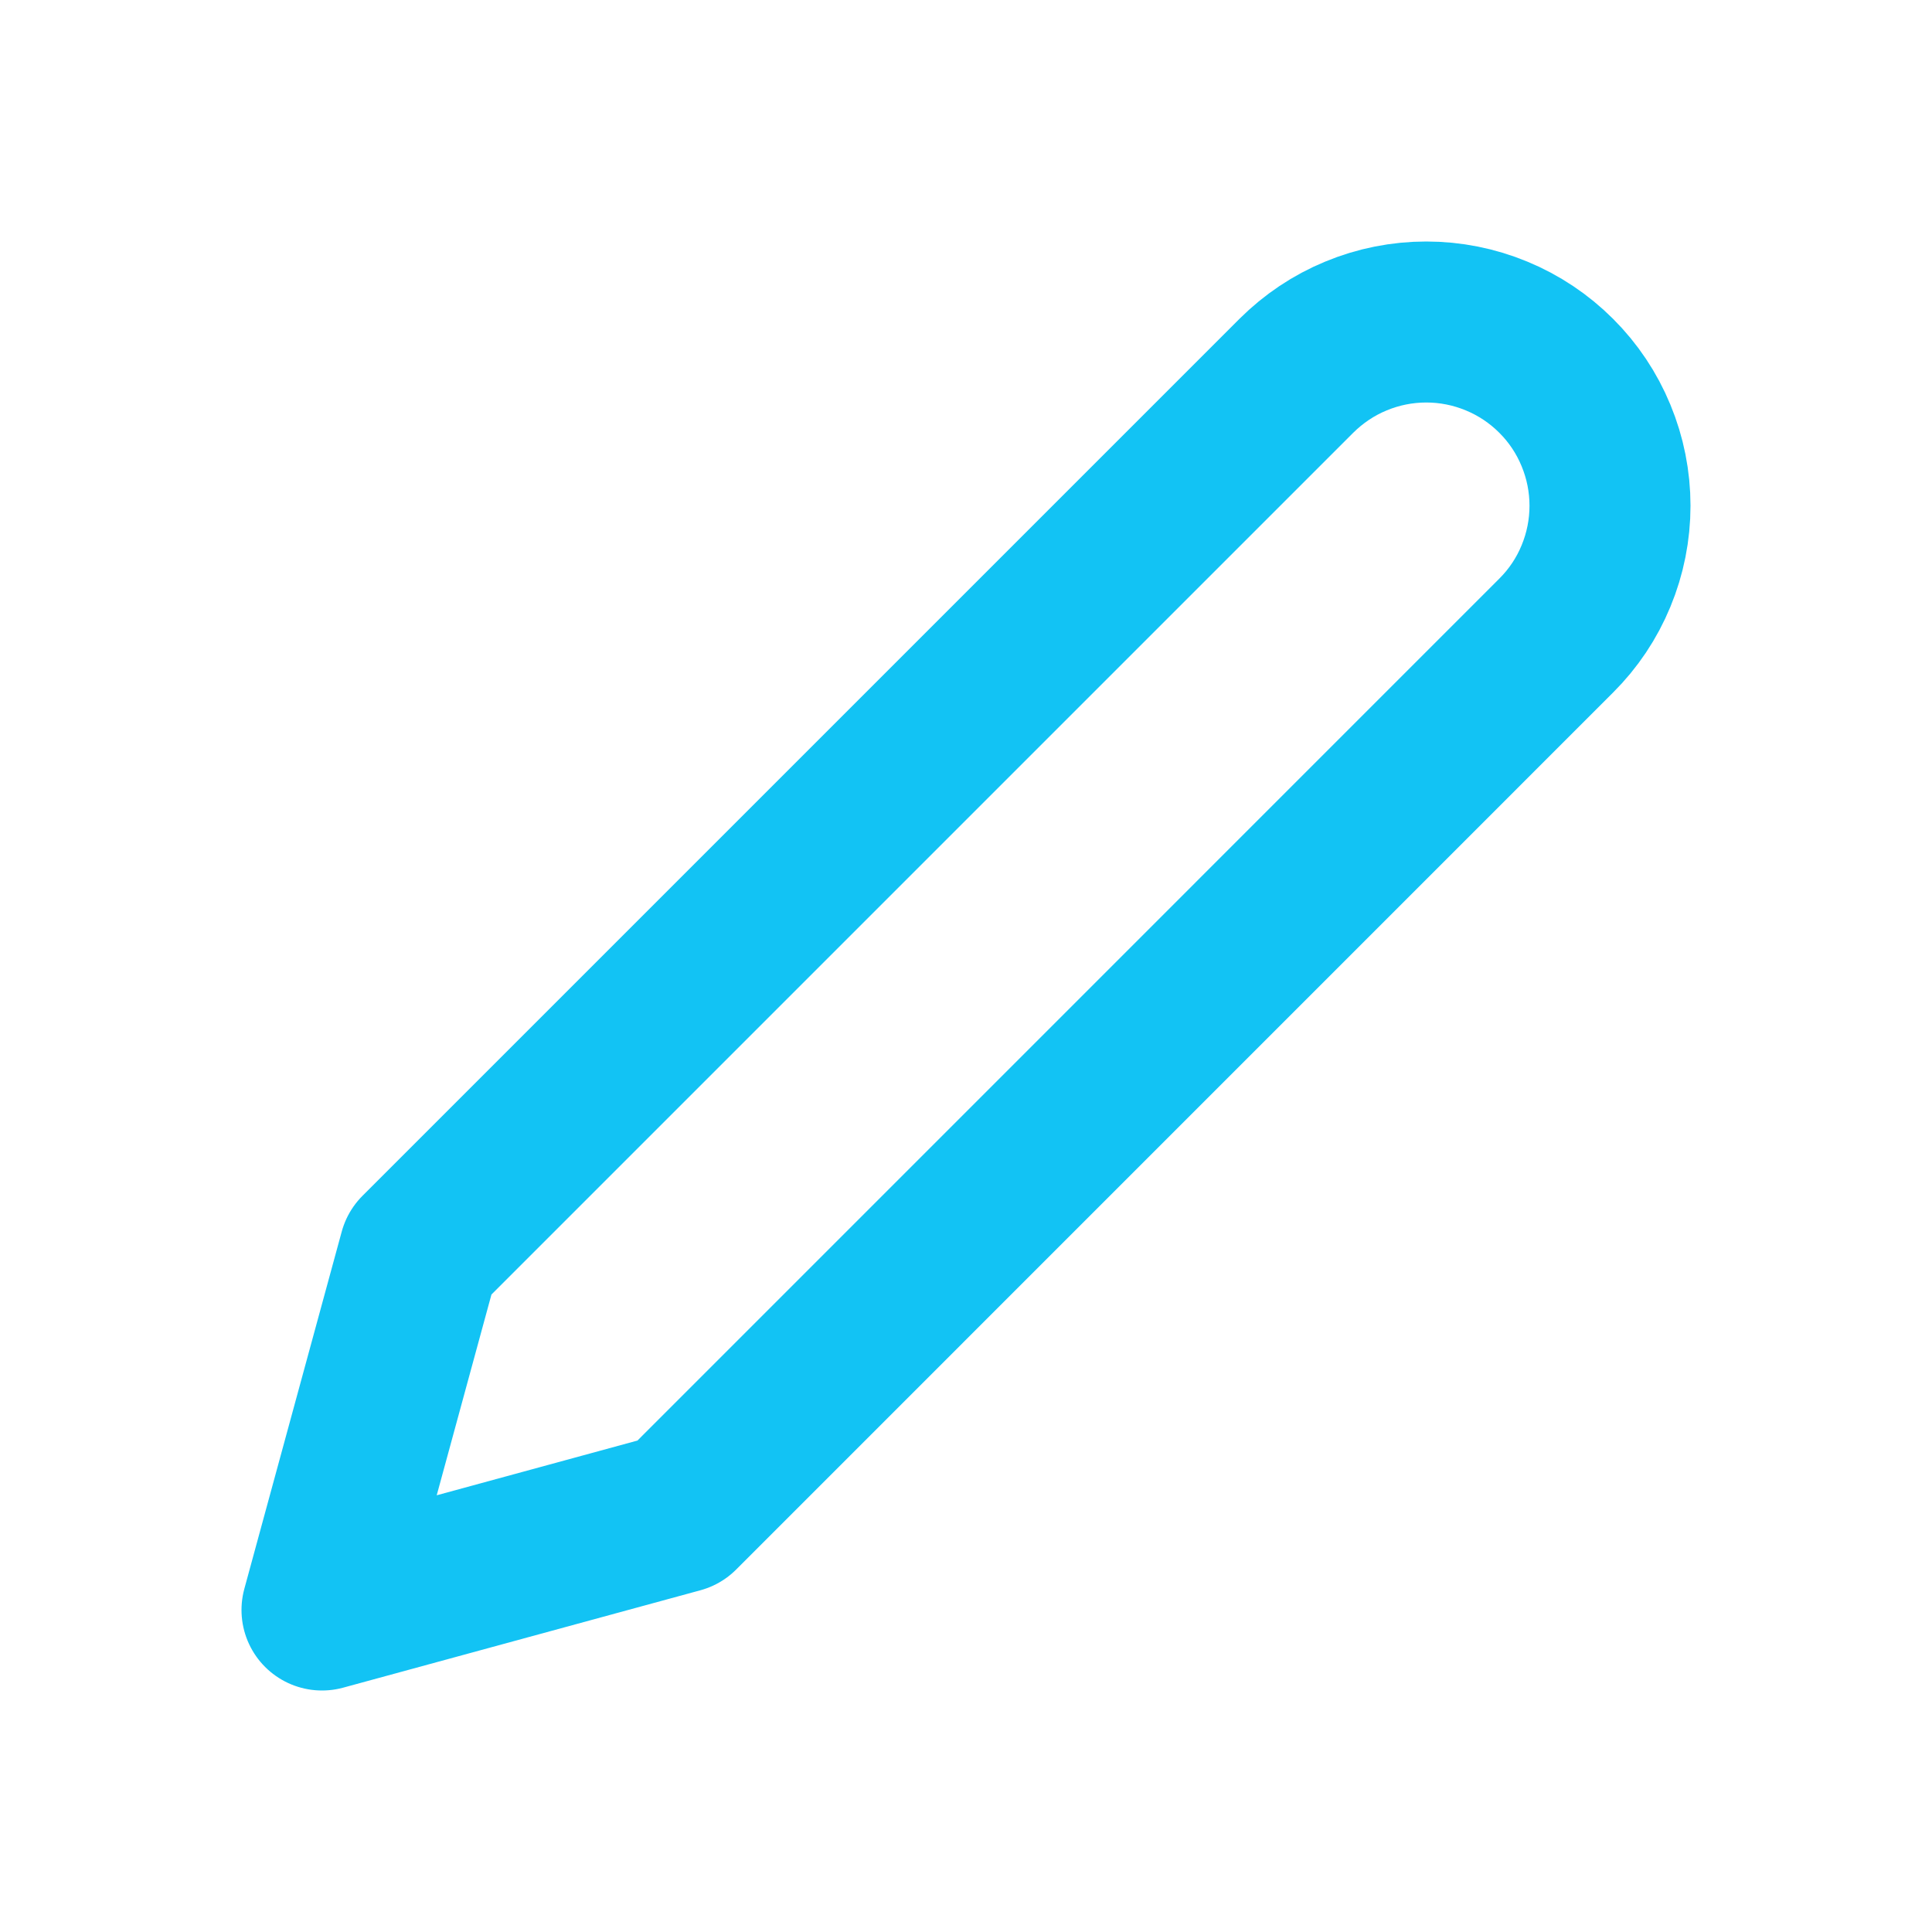
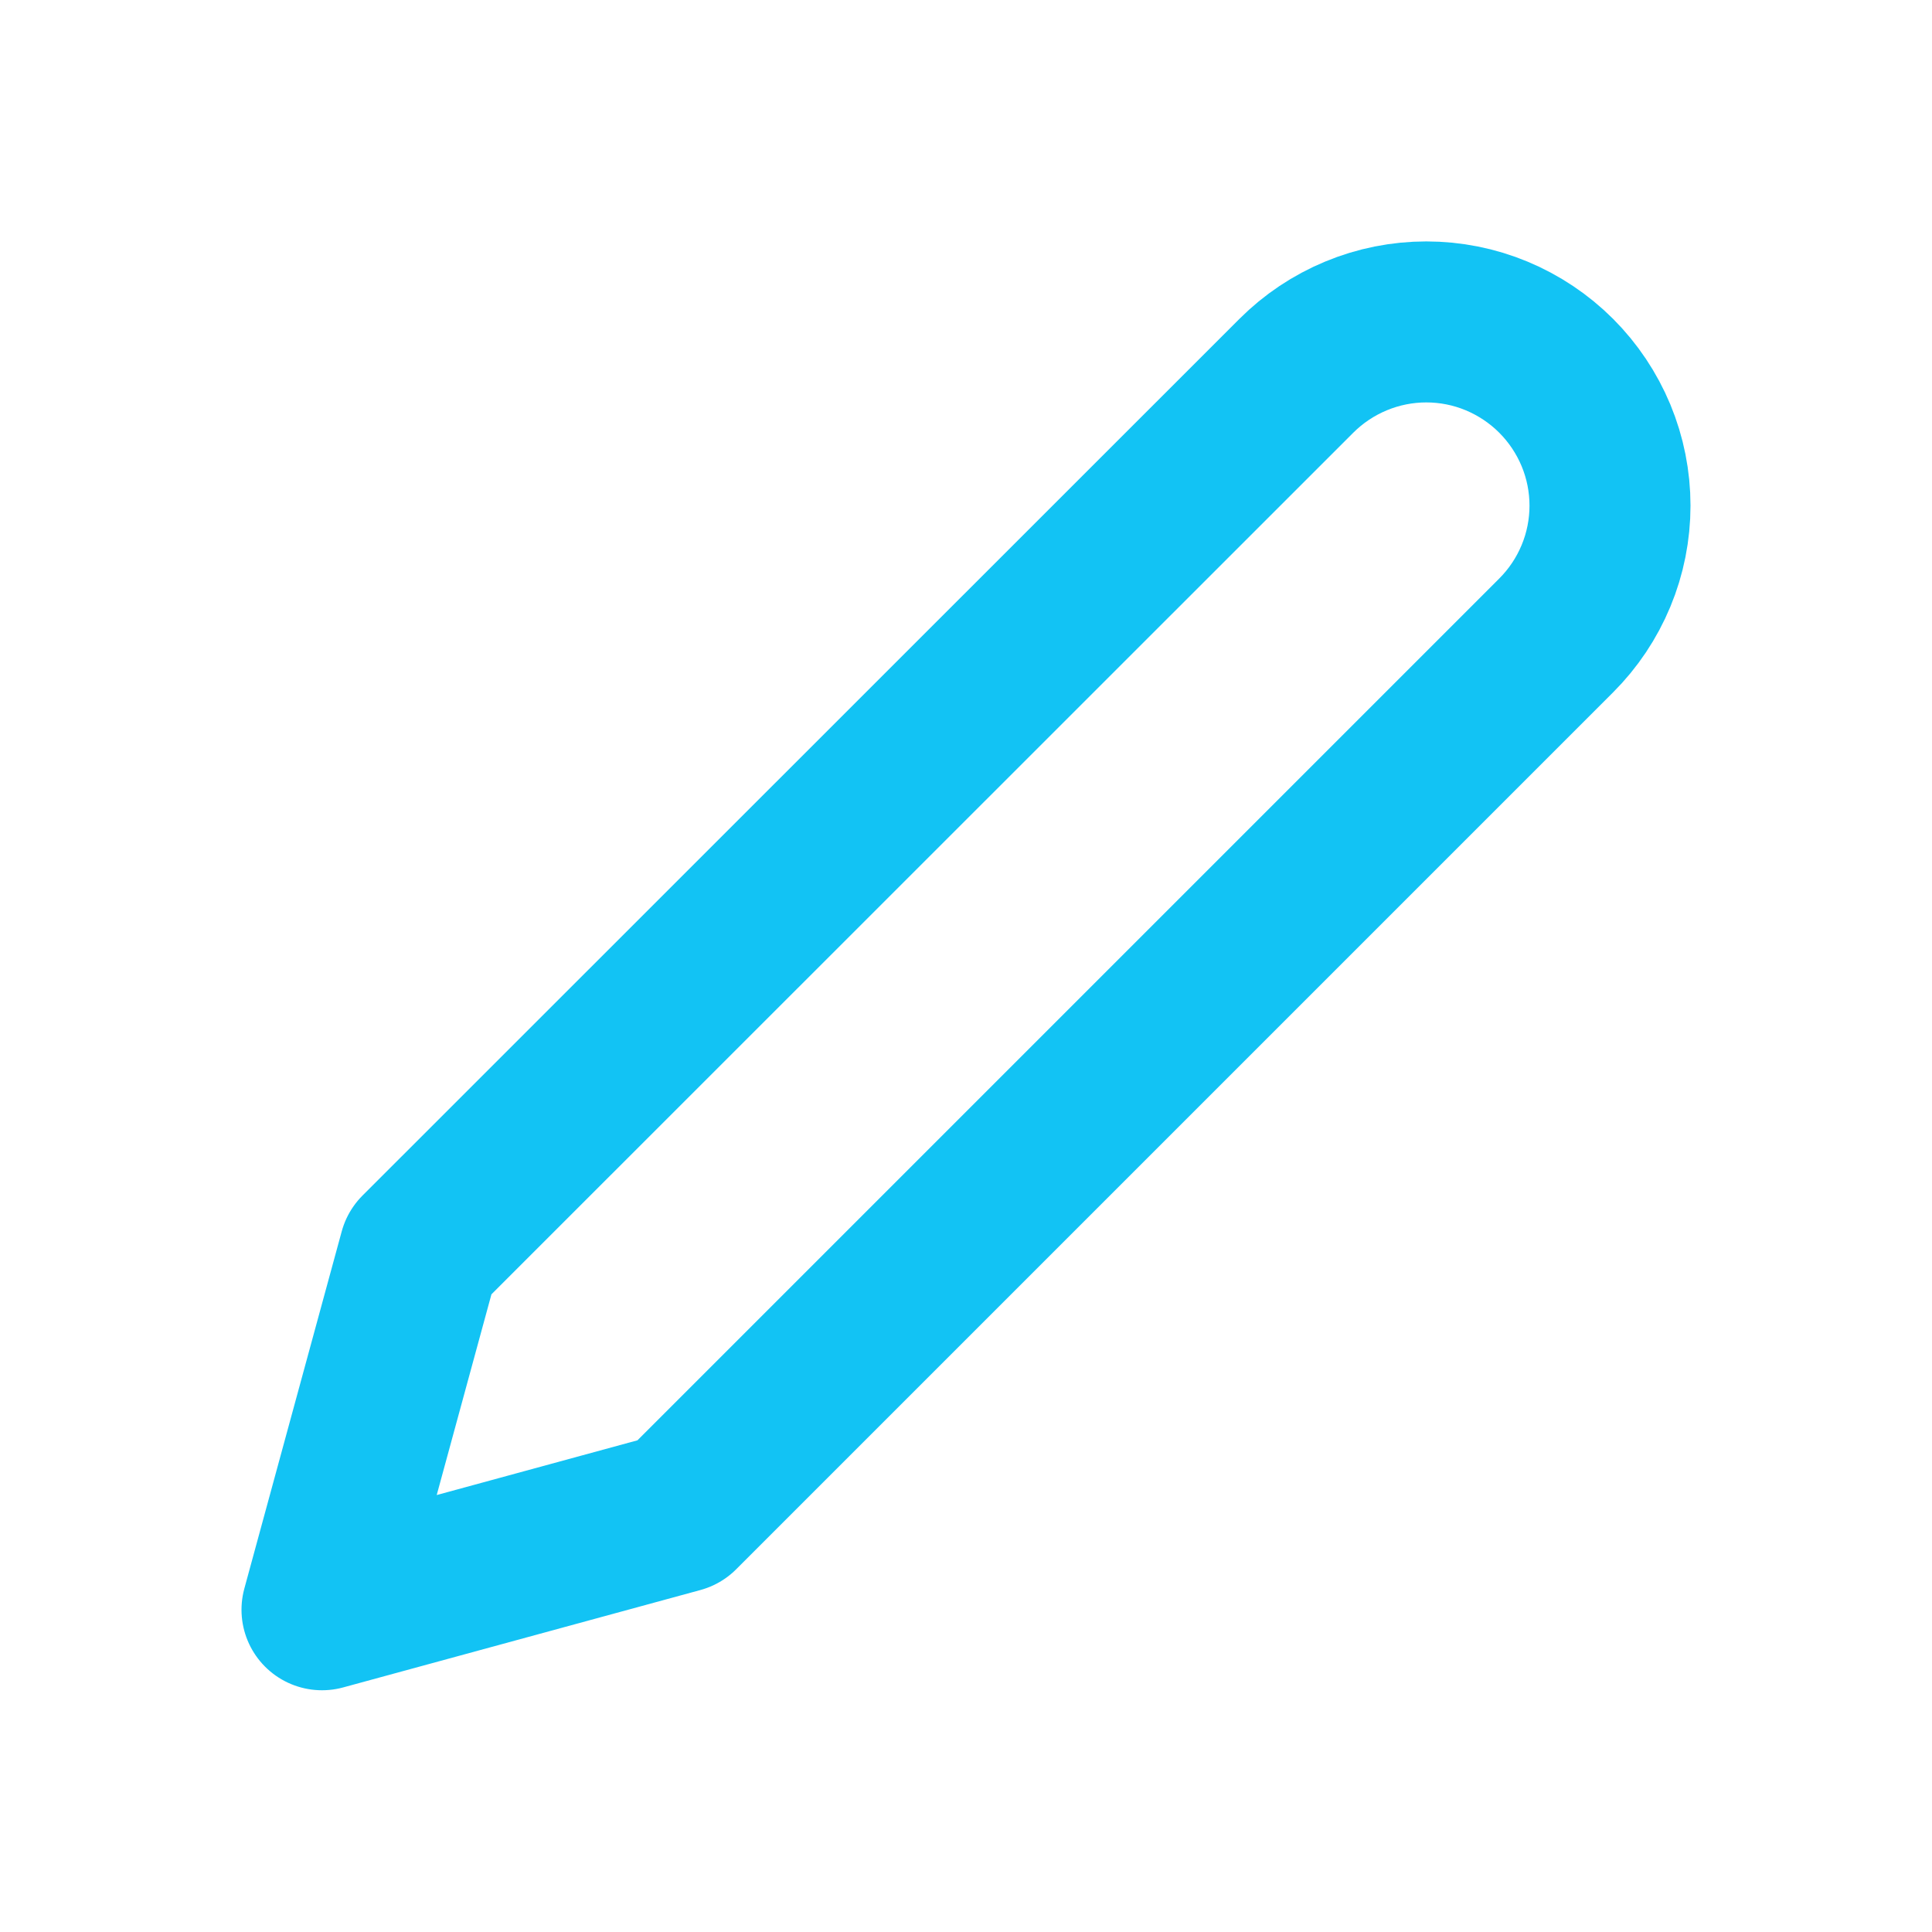
- <svg xmlns="http://www.w3.org/2000/svg" width="24" height="24" viewBox="0 0 24 24" fill="none">
-   <path d="M16.104 4.668C16.316 4.457 16.567 4.288 16.844 4.174C17.121 4.059 17.418 4 17.718 4C18.017 4 18.314 4.059 18.591 4.174C18.868 4.288 19.12 4.457 19.331 4.668C19.544 4.88 19.712 5.132 19.826 5.409C19.941 5.686 20 5.983 20 6.282C20 6.582 19.941 6.879 19.826 7.156C19.712 7.433 19.544 7.684 19.331 7.896L8.438 18.79L4 20L5.21 15.562L16.104 4.668Z" stroke="#12C3F4" stroke-width="2" stroke-linecap="round" stroke-linejoin="round" />
+ <svg xmlns="http://www.w3.org/2000/svg" fill="none" height="24" viewBox="0 0 24 24" width="24">
+   <path d="m16.104 4.668c.212-.212.464-.38.741-.495s.574-.174.873-.174.597.059.873.174.528.283.74.495c.212.212.38.464.495.74.115.277.174.574.174.873s-.059.597-.174.873c-.115.277-.283.528-.495.74l-10.893 10.893-4.438 1.21 1.21-4.438z" stroke="#12c3f4" stroke-linecap="round" stroke-linejoin="round" stroke-width="2" />
</svg>
